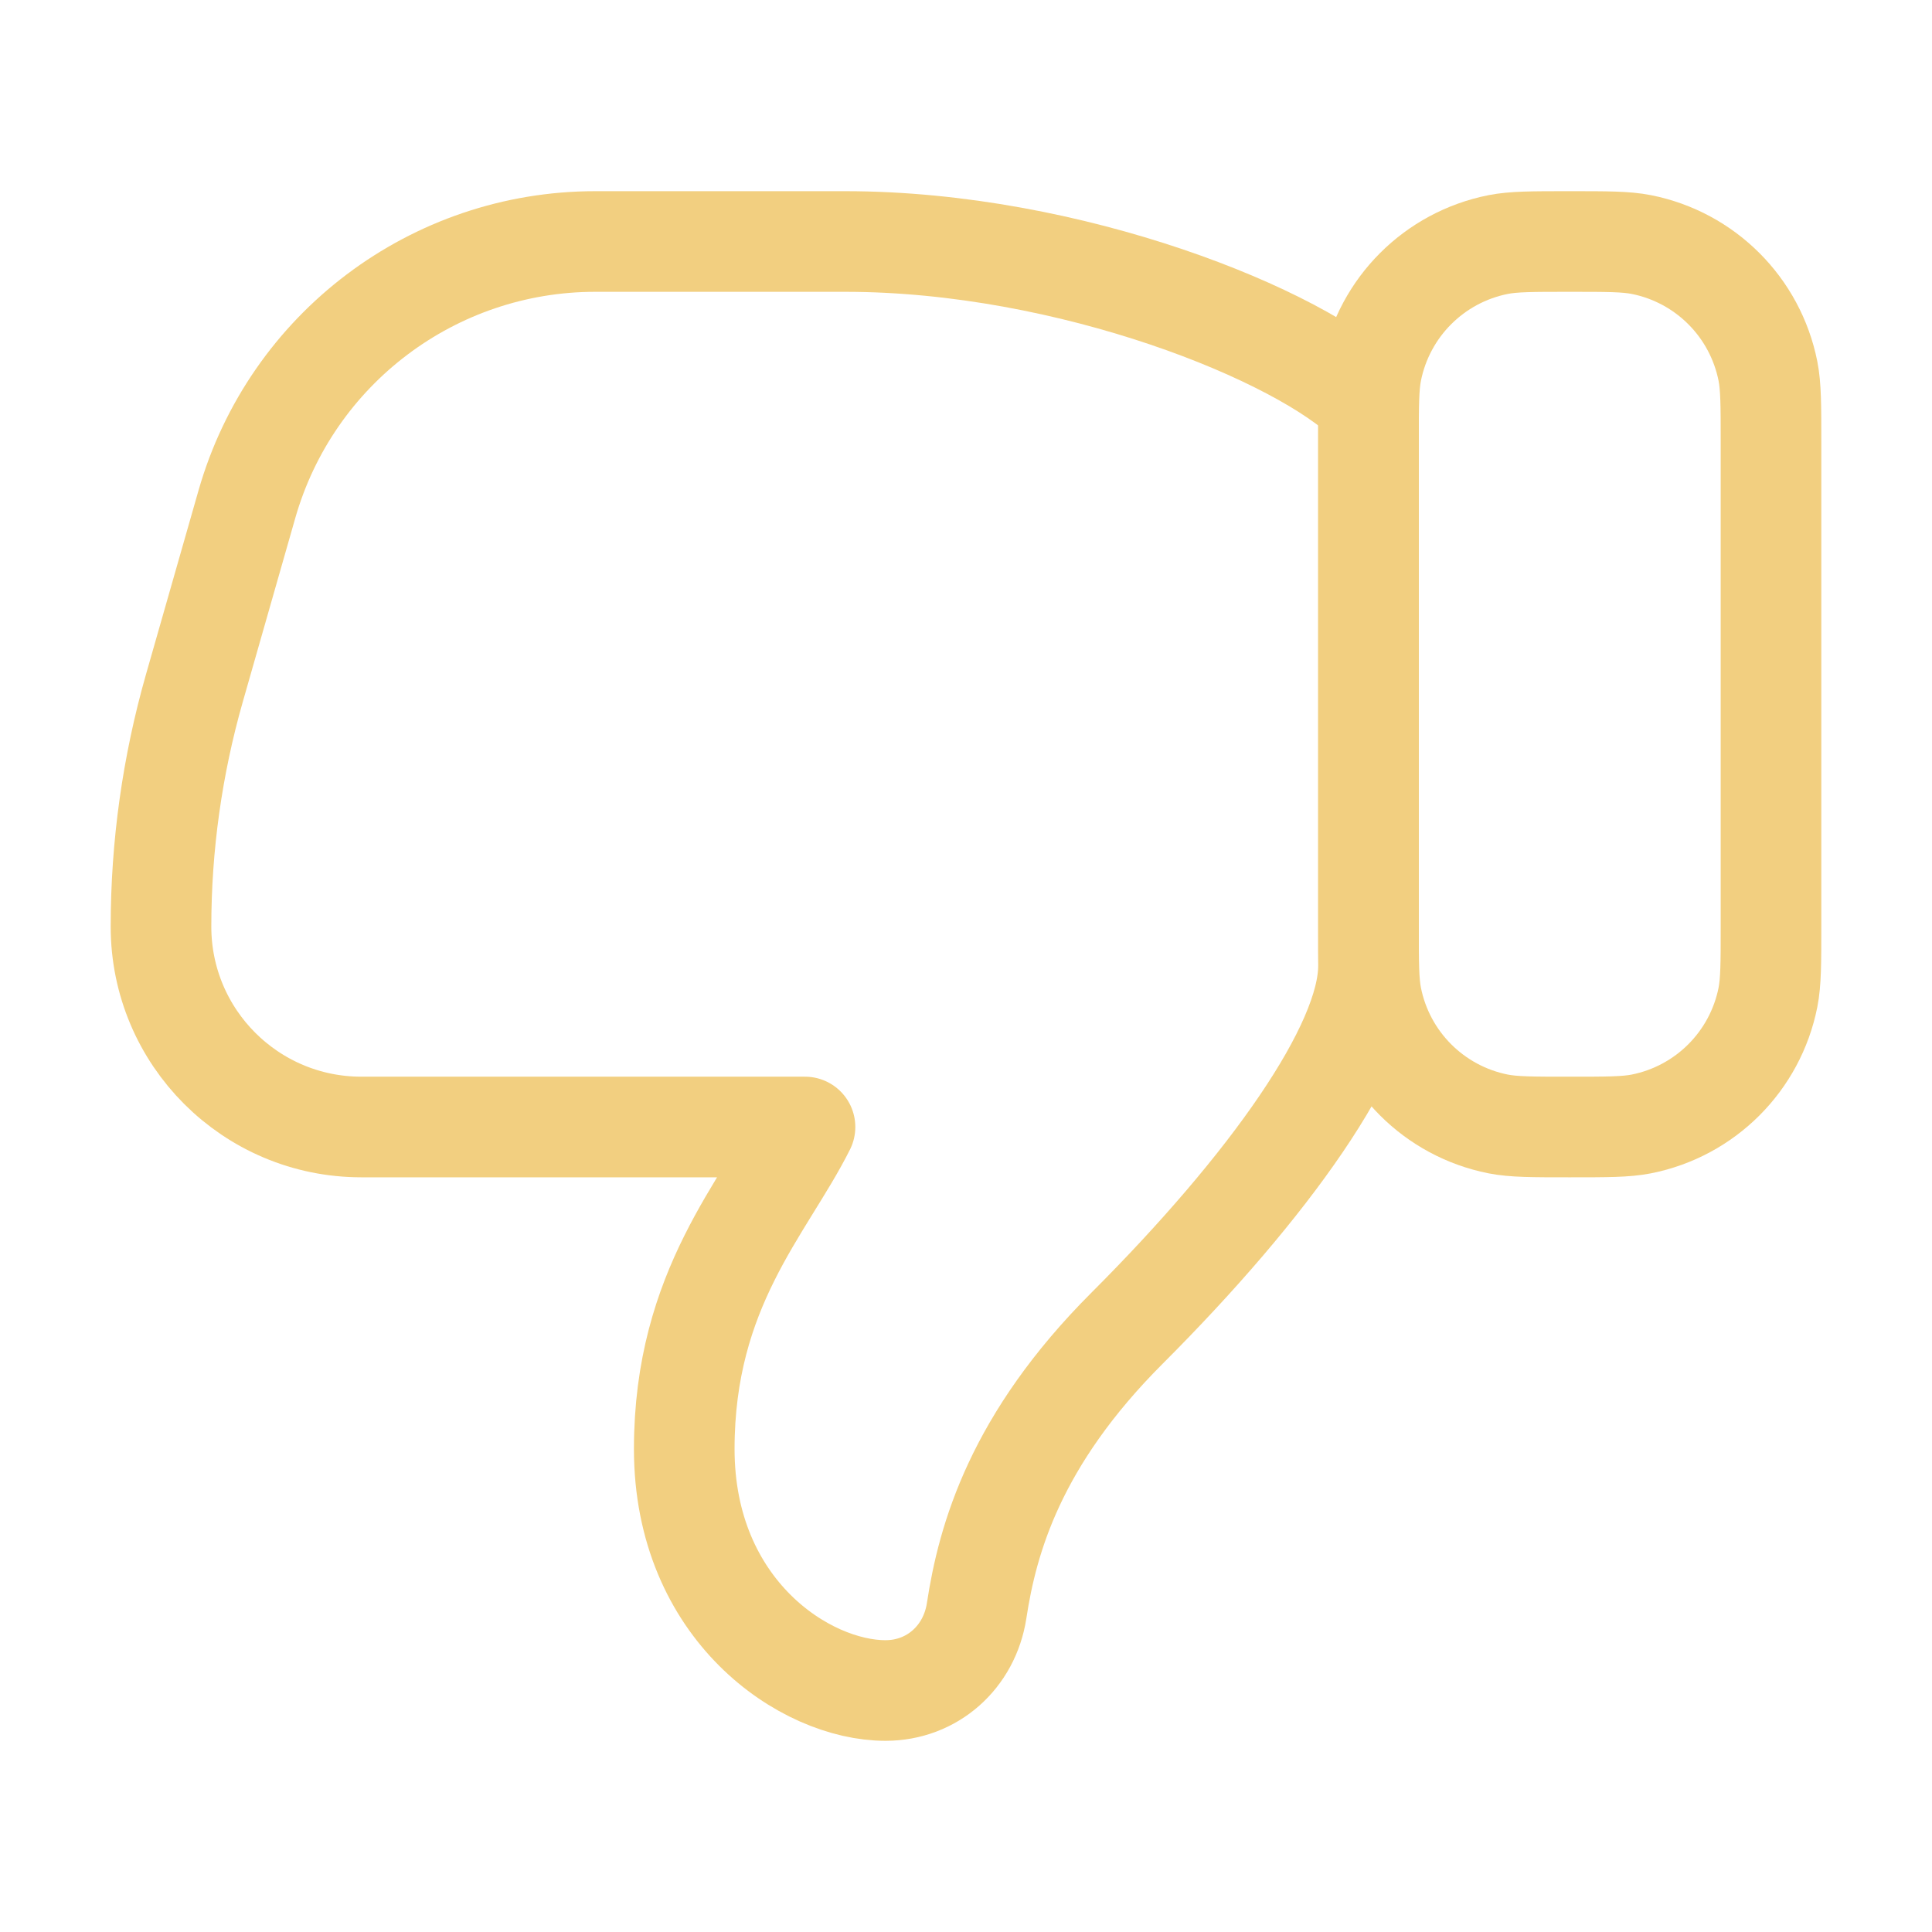
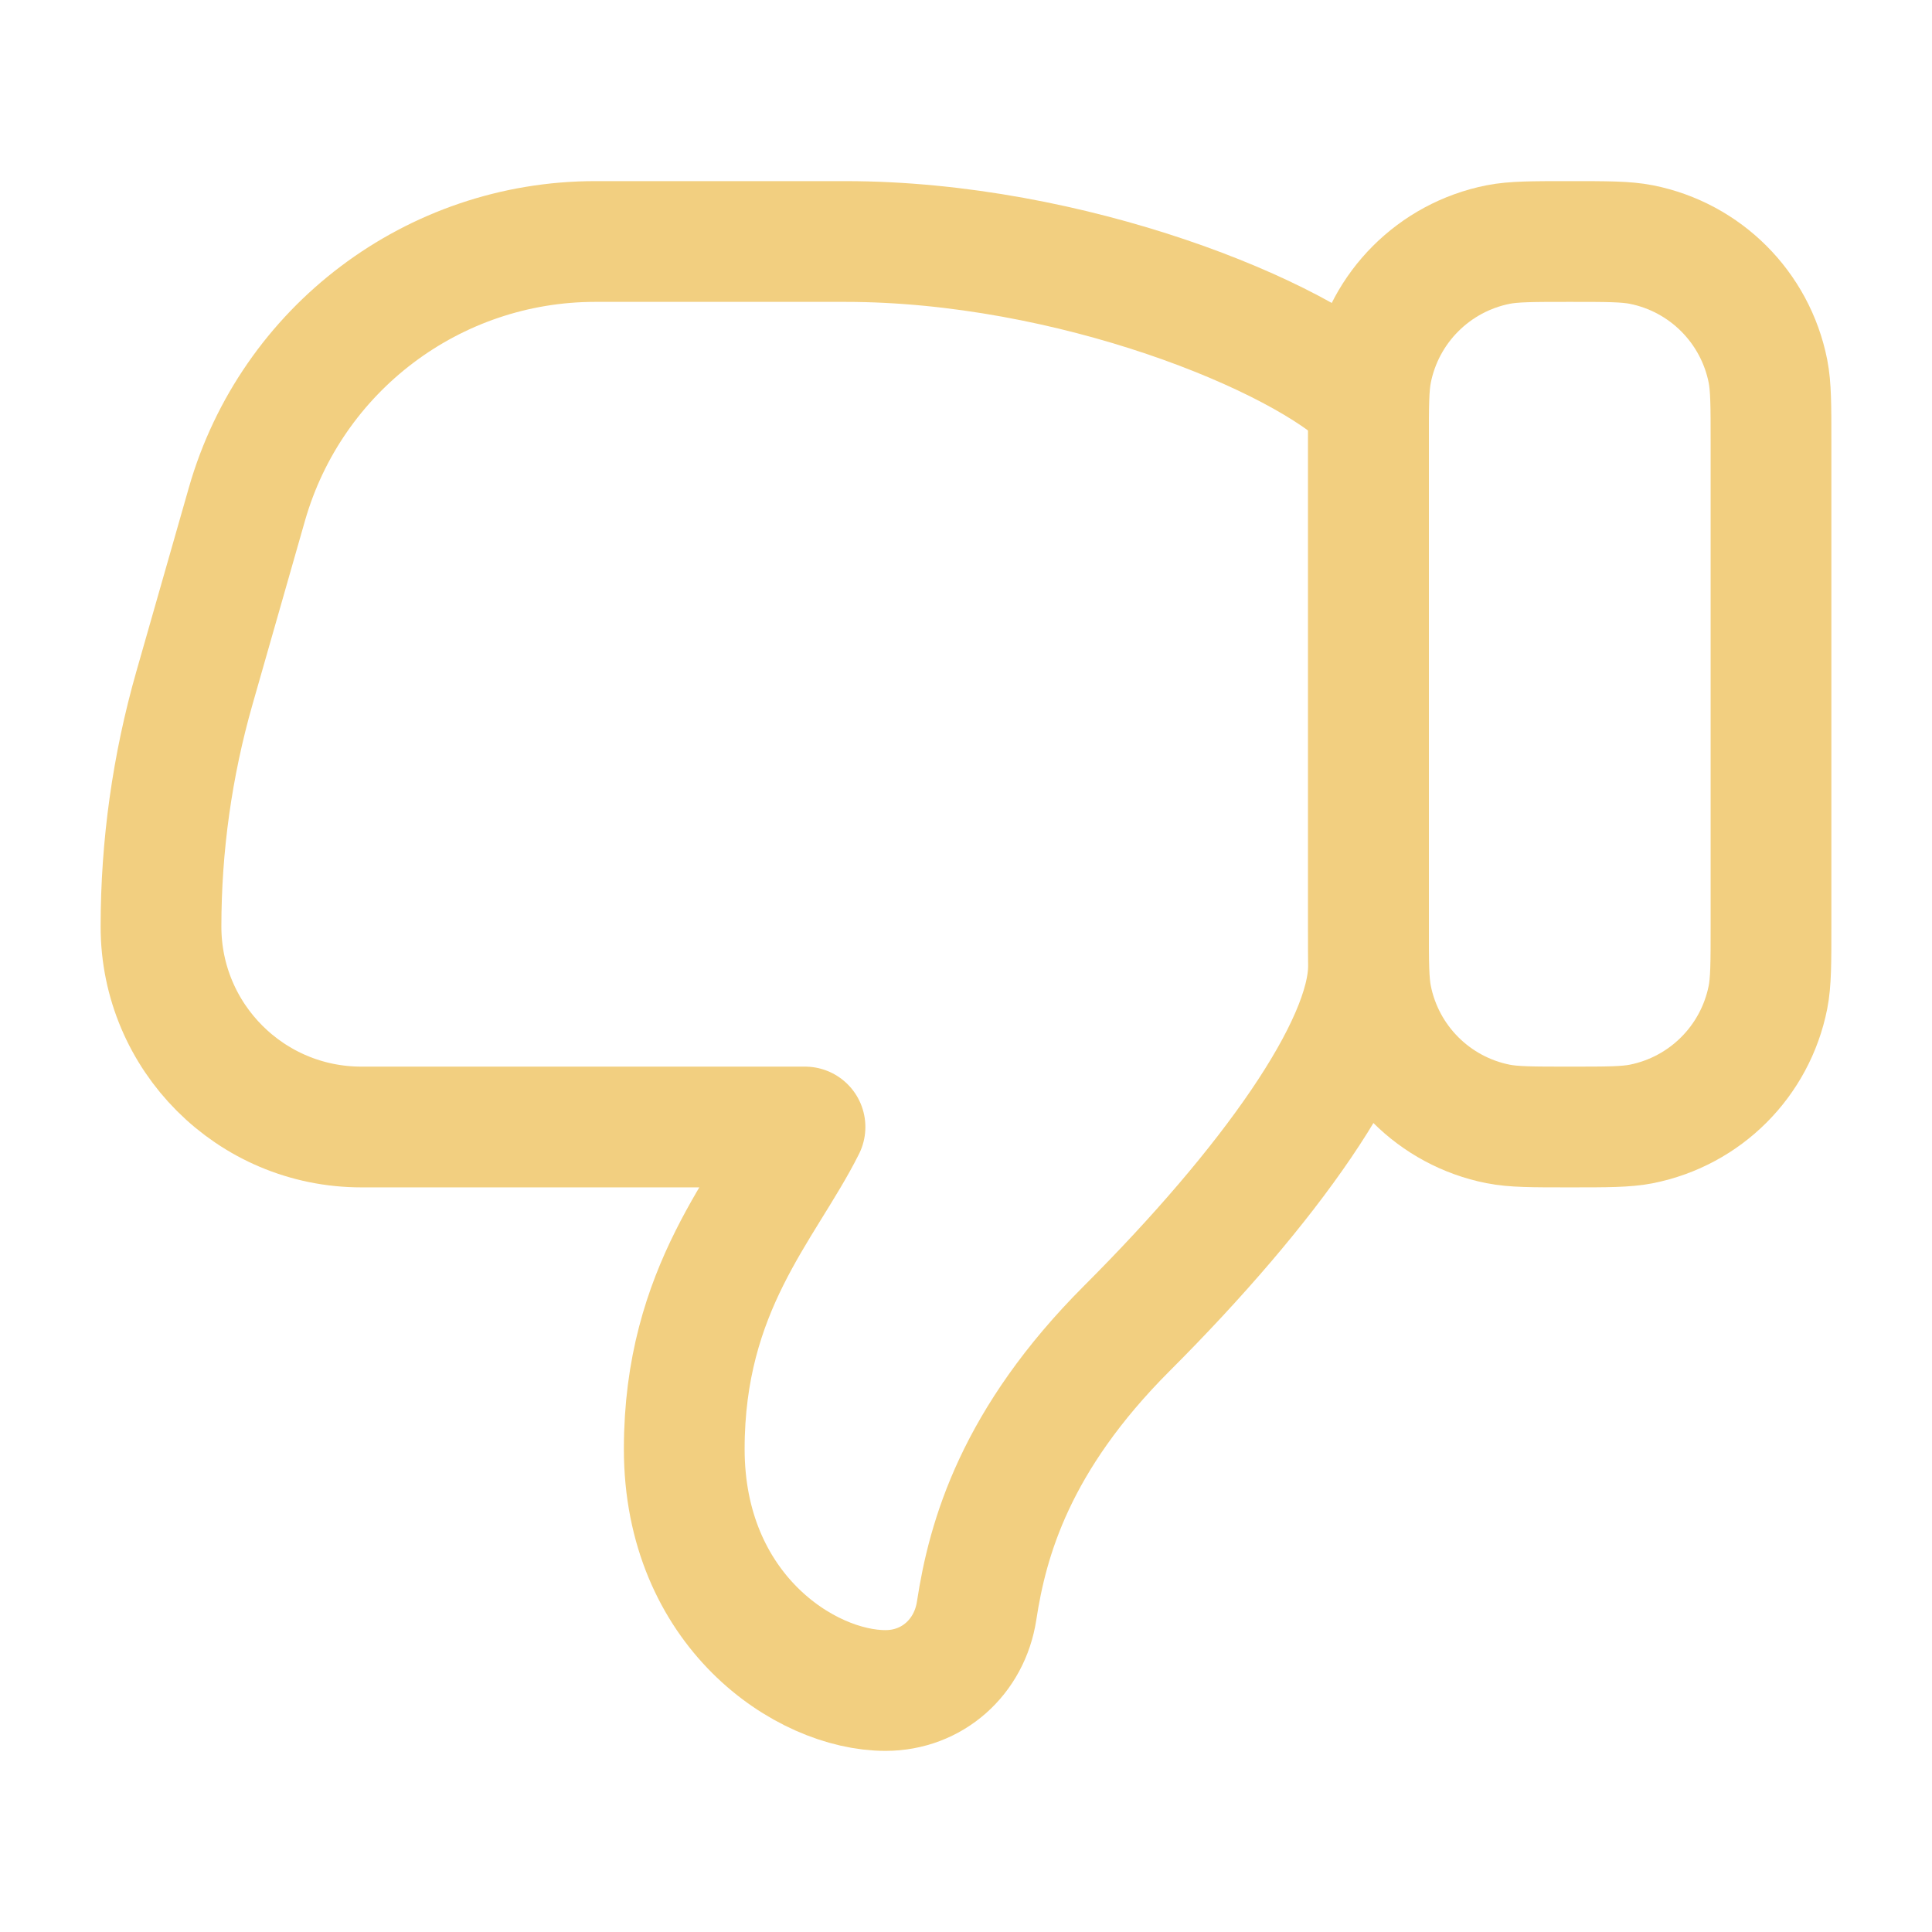
- <svg xmlns="http://www.w3.org/2000/svg" viewBox="0 0 24 24">
-   <g fill="none" stroke="#f2cf80" stroke-width="1.25" stroke-linecap="round" stroke-linejoin="round">
-     <path d="M22 11.5V5.5C22 5.035 22 4.803 21.962 4.61C21.804 3.816 21.184 3.196 20.39 3.038C20.197 3 19.965 3 19.5 3C19.035 3 18.803 3 18.61 3.038C17.816 3.196 17.196 3.816 17.038 4.61C17 4.803 17 5.035 17 5.5V11.5C17 11.965 17 12.197 17.038 12.39C17.196 13.184 17.816 13.804 18.61 13.962C18.803 14 19.035 14 19.5 14C19.965 14 20.197 14 20.39 13.962C21.184 13.804 21.804 13.184 21.962 12.39C22 12.197 22 11.965 22 11.5Z" />
-     <path d="M10 14H4.489C3.114 14 2 12.886 2 11.511C2 10.508 2.14 9.511 2.415 8.547L3.067 6.264C3.619 4.332 5.385 3 7.394 3H10.5C13.3 3 16.167 4.167 17 5V12C17 13 15.768 14.732 14 16.5C12.615 17.885 12.269 19.11 12.132 20.009C12.044 20.584 11.582 21 11 21C10 21 8.5 20 8.5 18C8.5 16 9.5 15 10 14Z" />
-   </g>
+ <svg xmlns="http://www.w3.org/2000/svg" viewBox="0 0 24 24" fill="none" stroke="#f2cf80" stroke-width="1.5" stroke-linecap="round" stroke-linejoin="round">
+   <path d="M22 11.5V5.5C22 5.035 22 4.803 21.962 4.61C21.804 3.816 21.184 3.196 20.39 3.038C20.197 3 19.965 3 19.5 3C19.035 3 18.803 3 18.61 3.038C17.816 3.196 17.196 3.816 17.038 4.61C17 4.803 17 5.035 17 5.5V11.5C17 11.965 17 12.197 17.038 12.39C17.196 13.184 17.816 13.804 18.61 13.962C18.803 14 19.035 14 19.5 14C19.965 14 20.197 14 20.39 13.962C21.184 13.804 21.804 13.184 21.962 12.39C22 12.197 22 11.965 22 11.5Z" stroke="#f2cf80" stroke-linecap="round" stroke-linejoin="round" stroke-width="1.5" />
+   <path d="M10 14H4.489C3.114 14 2 12.886 2 11.511C2 10.508 2.14 9.511 2.415 8.547L3.067 6.264C3.619 4.332 5.385 3 7.394 3H10.5C13.3 3 16.167 4.167 17 5V12C17 13 15.768 14.732 14 16.5C12.615 17.885 12.269 19.11 12.132 20.009C12.044 20.584 11.582 21 11 21C10 21 8.5 20 8.5 18C8.5 16 9.5 15 10 14Z" stroke="#f2cf80" stroke-linecap="round" stroke-linejoin="round" stroke-width="1.5" />
</svg>
